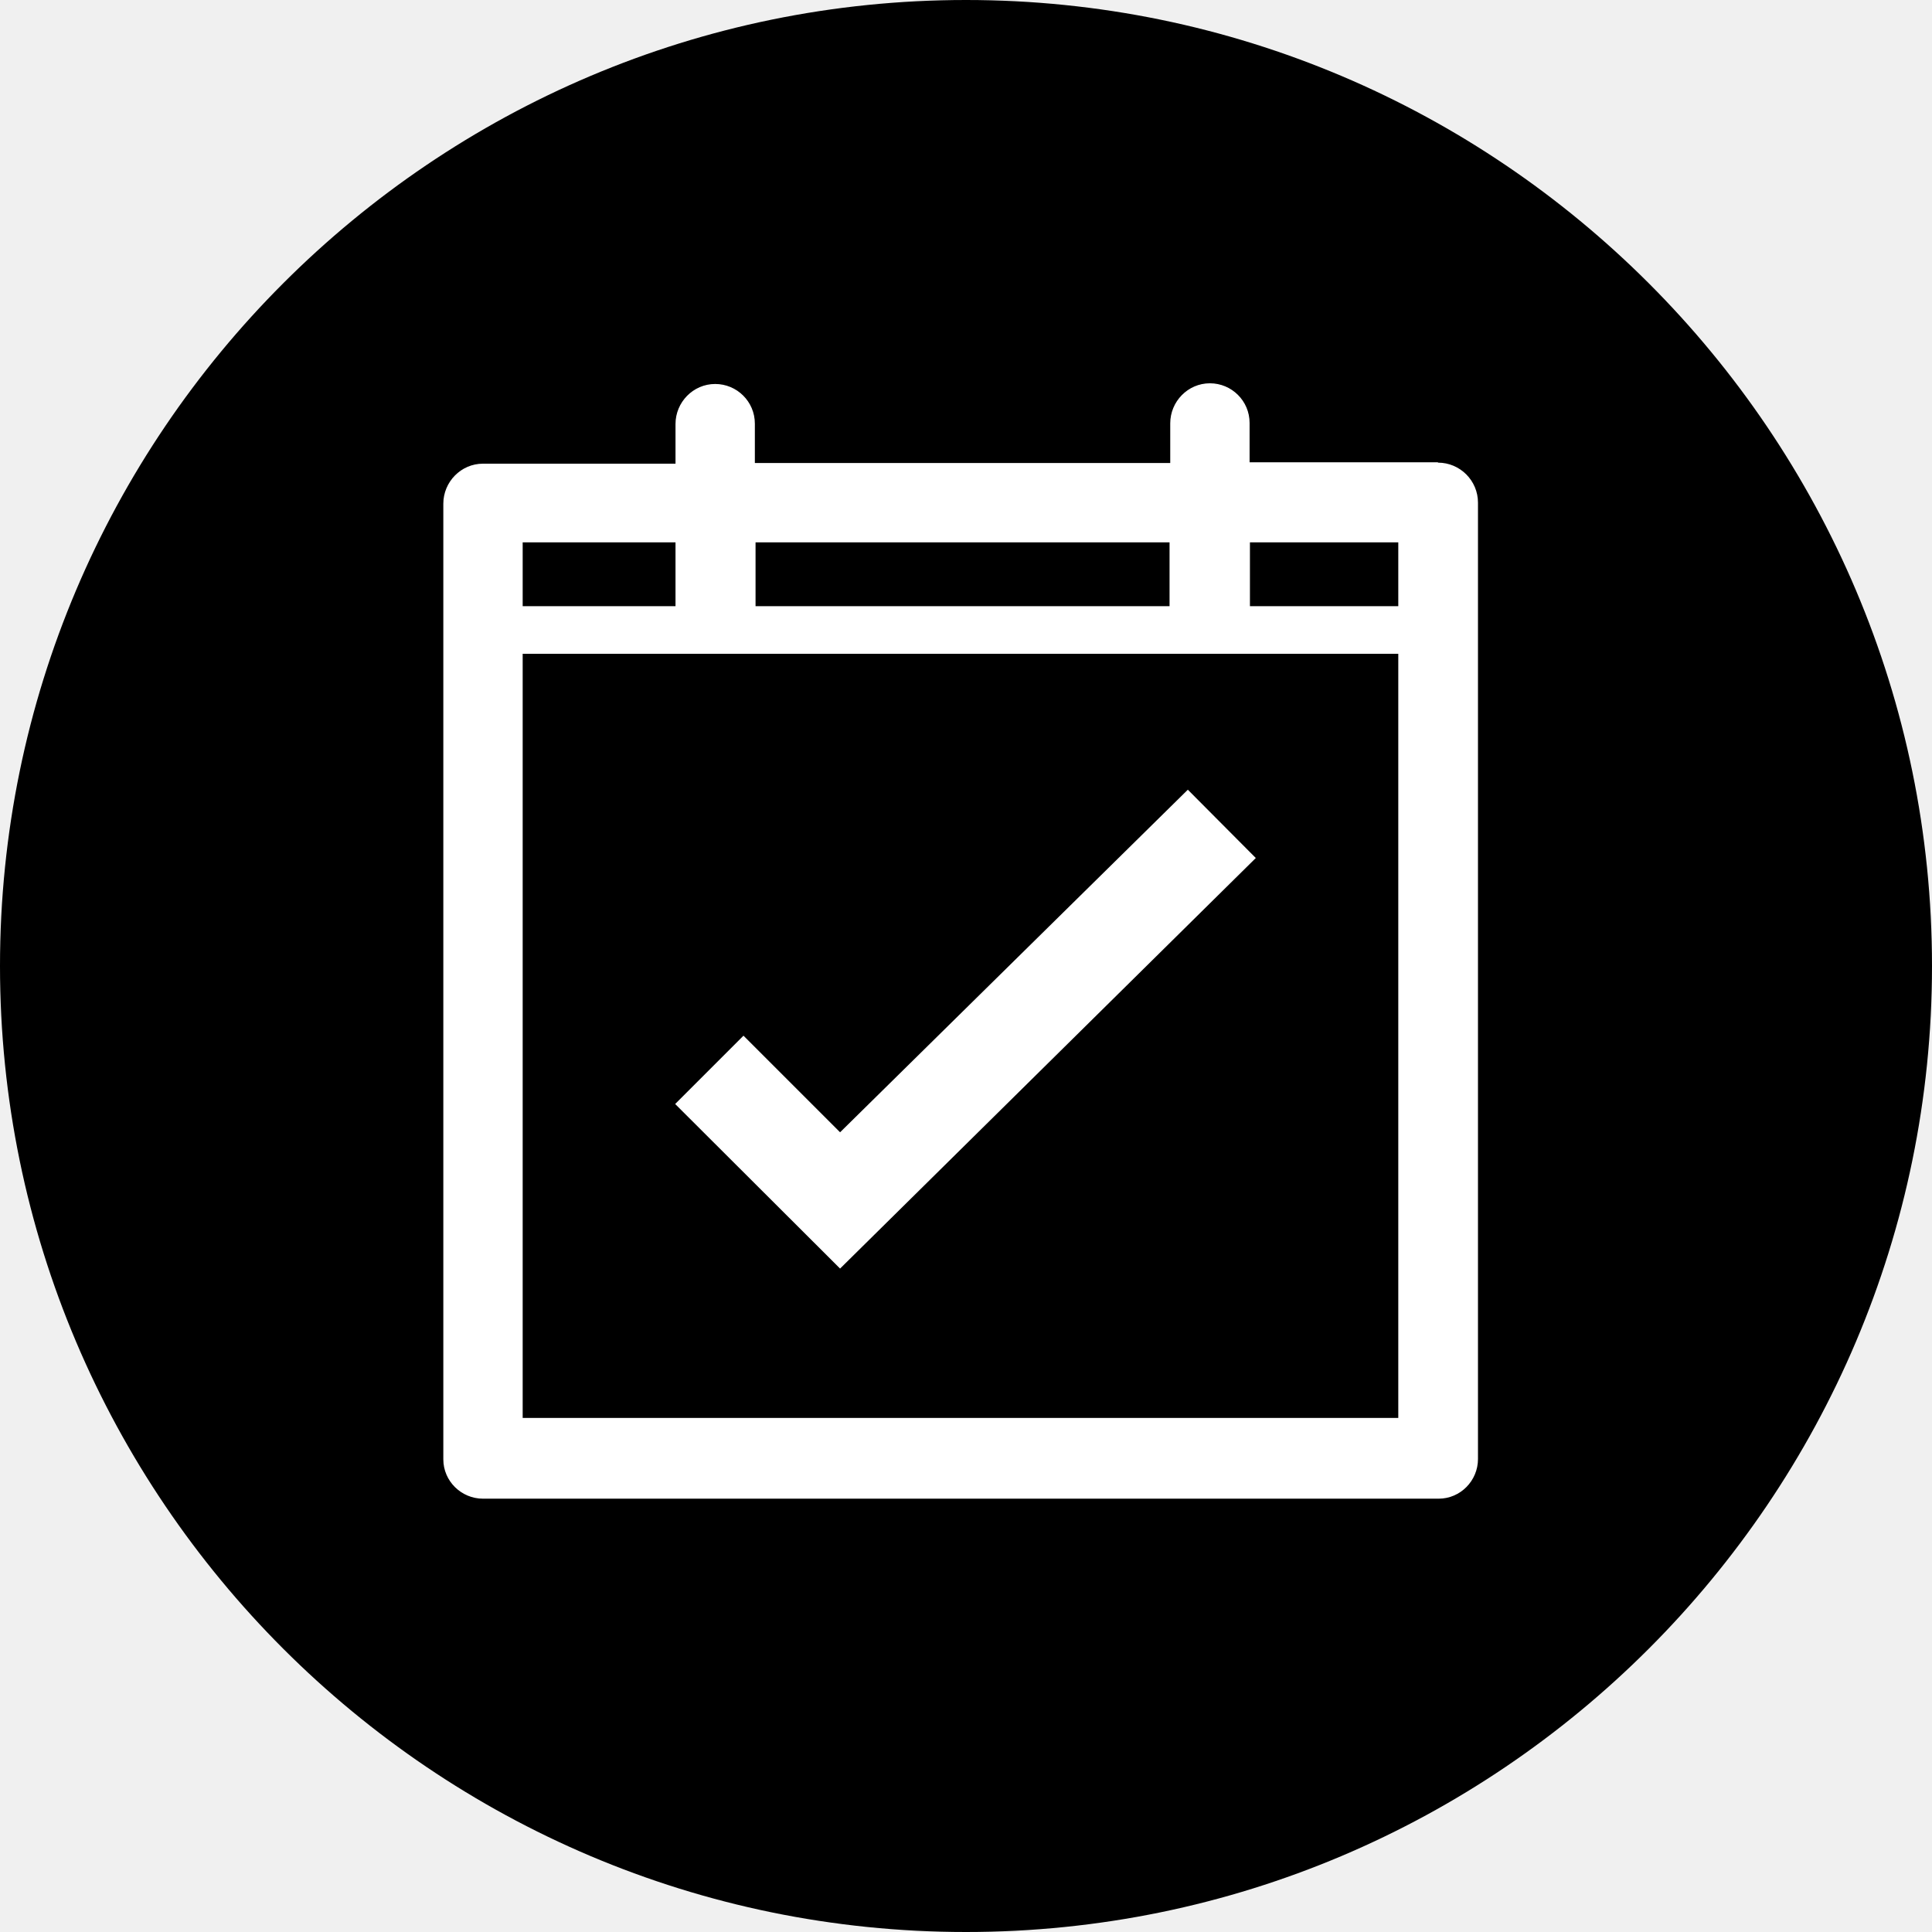
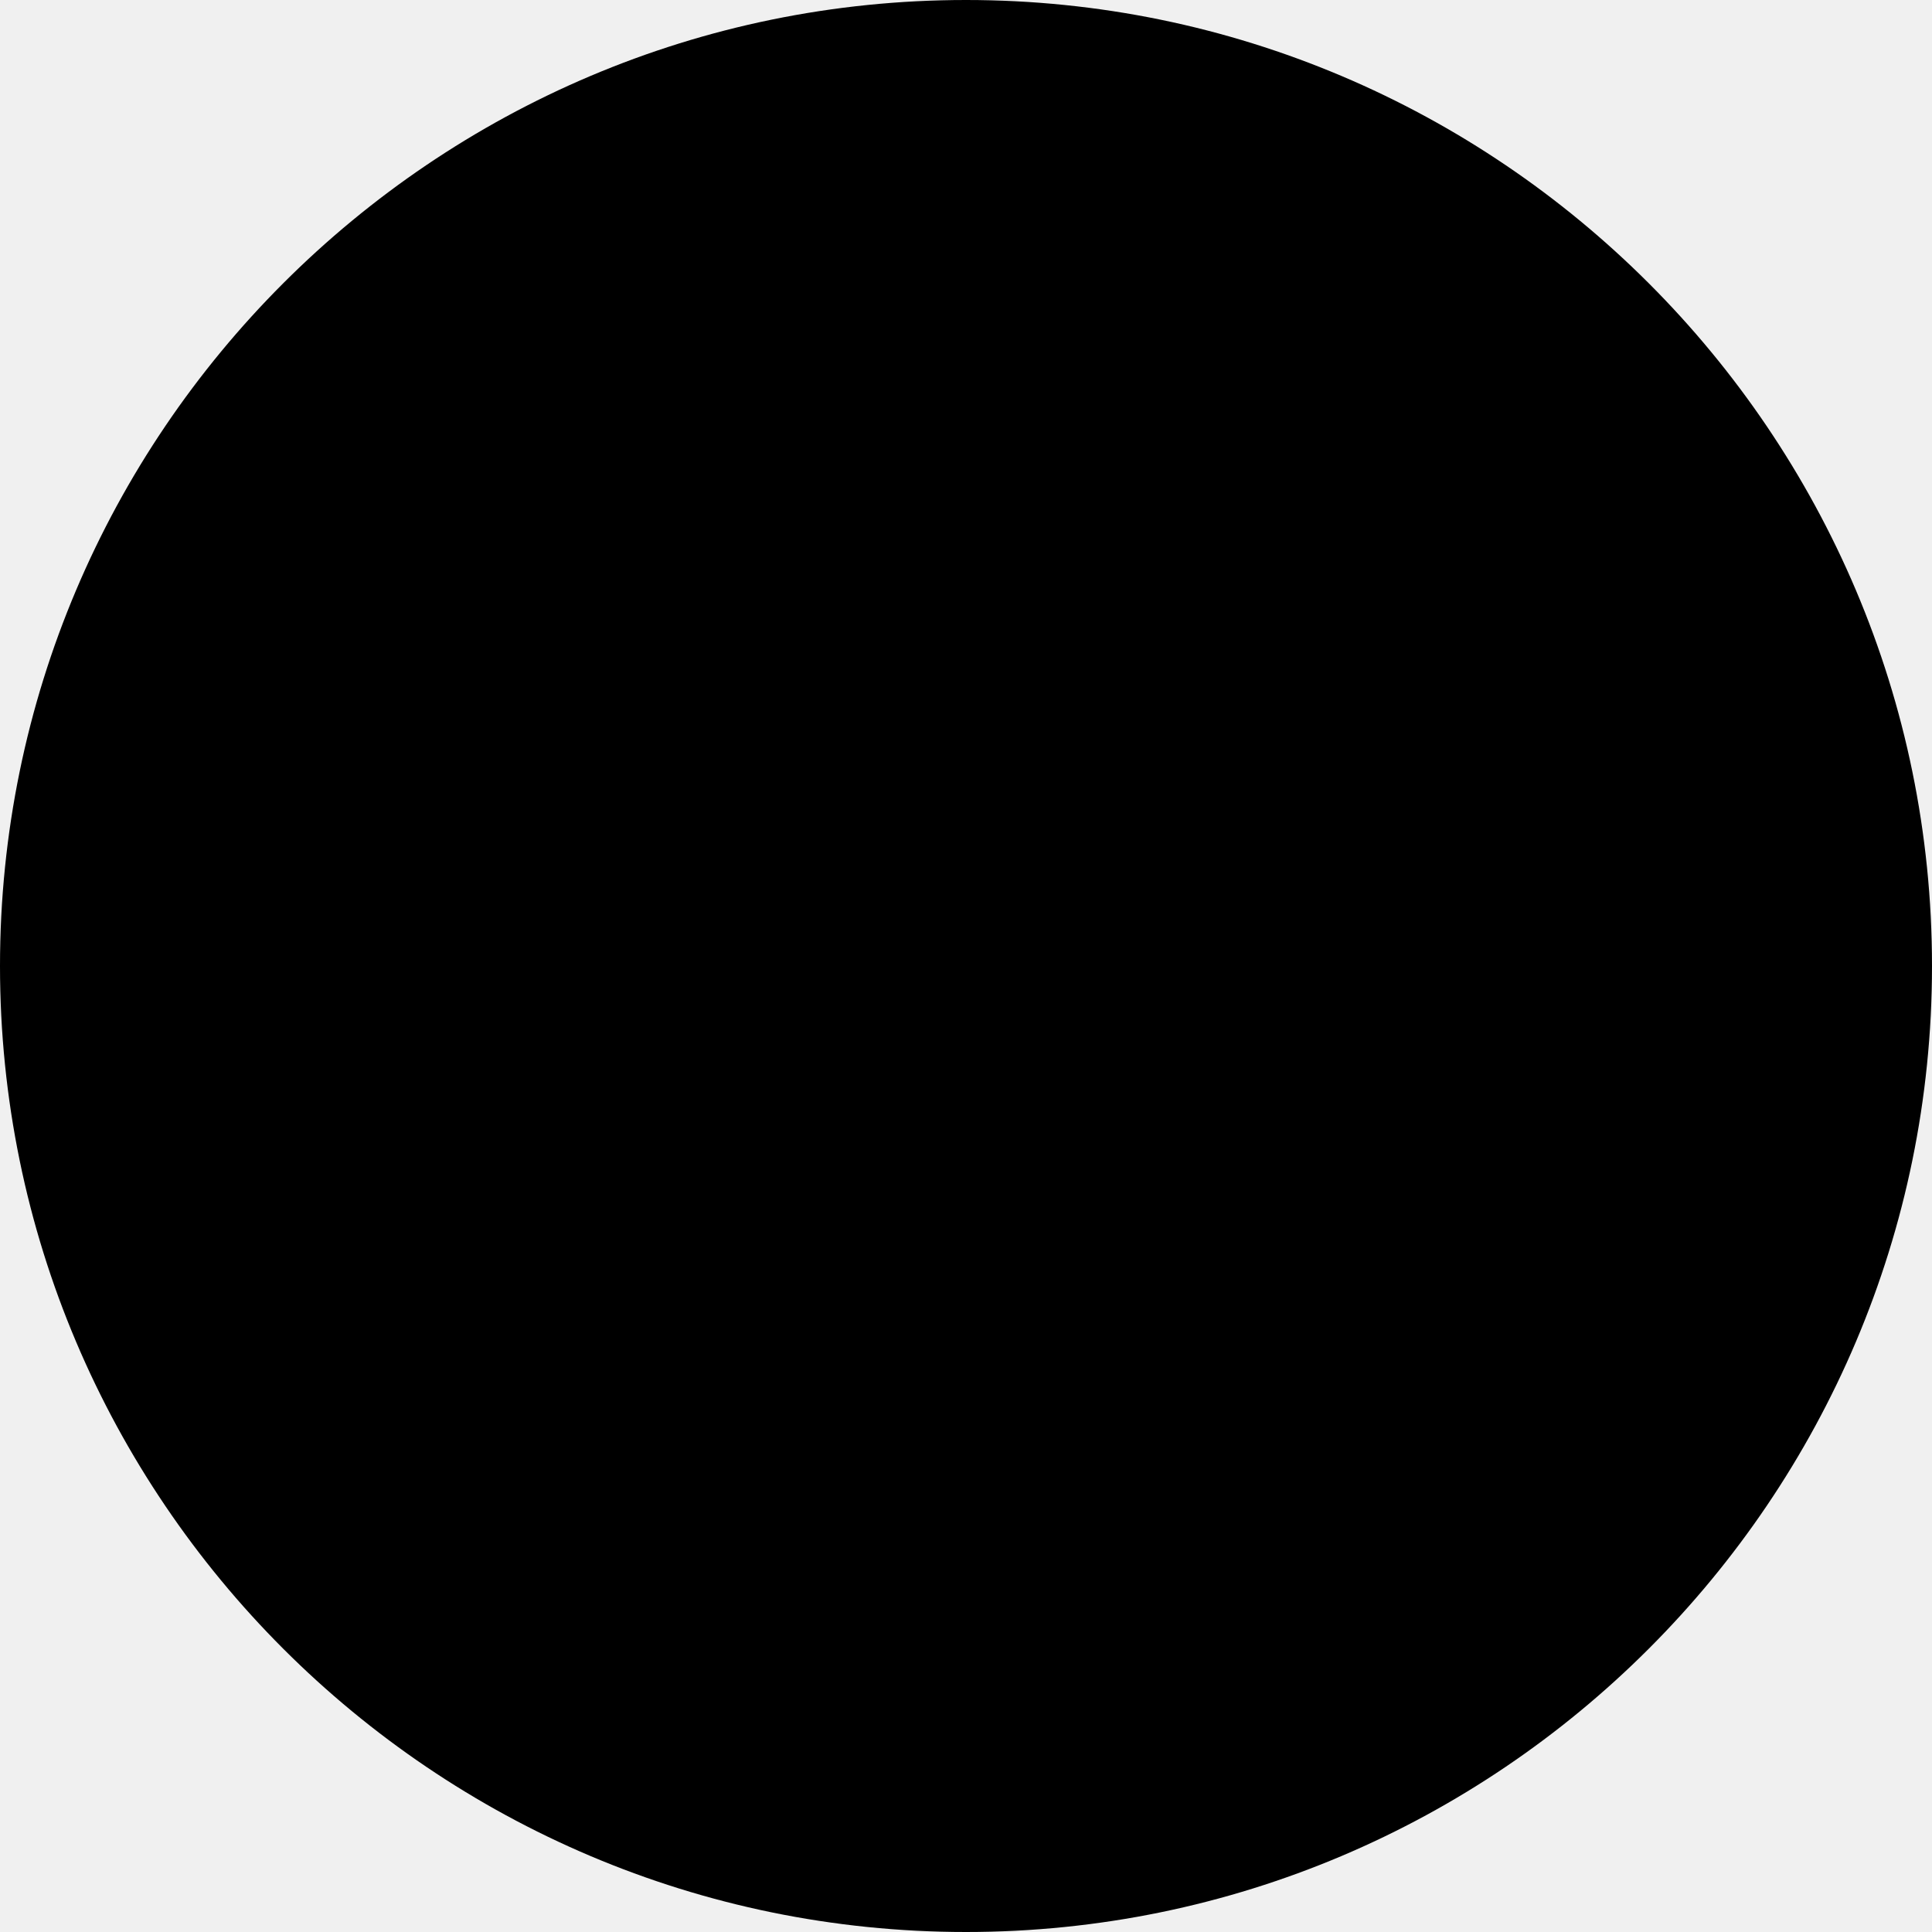
<svg xmlns="http://www.w3.org/2000/svg" width="56" height="56" viewBox="0 0 56 56">
-   <g fill="none">
-     <path fill="#000" d="M28 0C12.56 0 0 12.56 0 28s12.56 28 28 28 28-12.56 28-28S43.44 0 28 0" />
-     <path fill="#FFF" d="M41.68 13.4h-5.46v-1.14c0-.64-.52-1.15-1.15-1.15-.64 0-1.15.53-1.15 1.16v1.15H21.88v-1.14c0-.64-.52-1.15-1.15-1.15-.64 0-1.15.53-1.15 1.16v1.15H14c-.64 0-1.15.53-1.15 1.16v27.7c0 .63.52 1.14 1.15 1.14h27.7c.63 0 1.14-.52 1.14-1.15V14.57c0-.64-.52-1.16-1.16-1.16zm-19.8 2.32H33.9v1.85H21.9v-1.85zm-6.73 0h4.43v1.85h-4.43v-1.85zM40.53 41.1H15.15V18.95h25.38V41.1zm0-23.53h-4.3v-1.85h4.3v1.85z" />
-     <path fill="#FFF" d="M21.54 30.03L19.57 32l4.78 4.77 12.05-11.9-1.97-1.98-10.08 9.93-2.8-2.8" />
-   </g>
+   <path d="M28 0C12.56 0 0 12.56 0 28s12.56 28 28 28 28-12.56 28-28S43.44 0 28 0" />
+   <path fill="currentColor" d="M41.68 13.4h-5.46v-1.14c0-.64-.52-1.15-1.15-1.15-.64 0-1.15.53-1.15 1.16v1.15H21.88v-1.14c0-.64-.52-1.15-1.15-1.15-.64 0-1.15.53-1.15 1.16v1.15H14c-.64 0-1.15.53-1.15 1.16v27.7c0 .63.52 1.14 1.15 1.14h27.7c.63 0 1.14-.52 1.14-1.15V14.57c0-.64-.52-1.16-1.16-1.16zm-19.8 2.32H33.9v1.85H21.9v-1.85zm-6.73 0h4.43v1.85h-4.43v-1.85zM40.53 41.1H15.15V18.95h25.38V41.1zm0-23.53h-4.3v-1.85h4.3v1.85z" />
+   <path fill="currentColor" d="M21.54 30.03L19.57 32l4.78 4.77 12.05-11.9-1.97-1.98-10.08 9.93-2.8-2.8" />
</svg>
